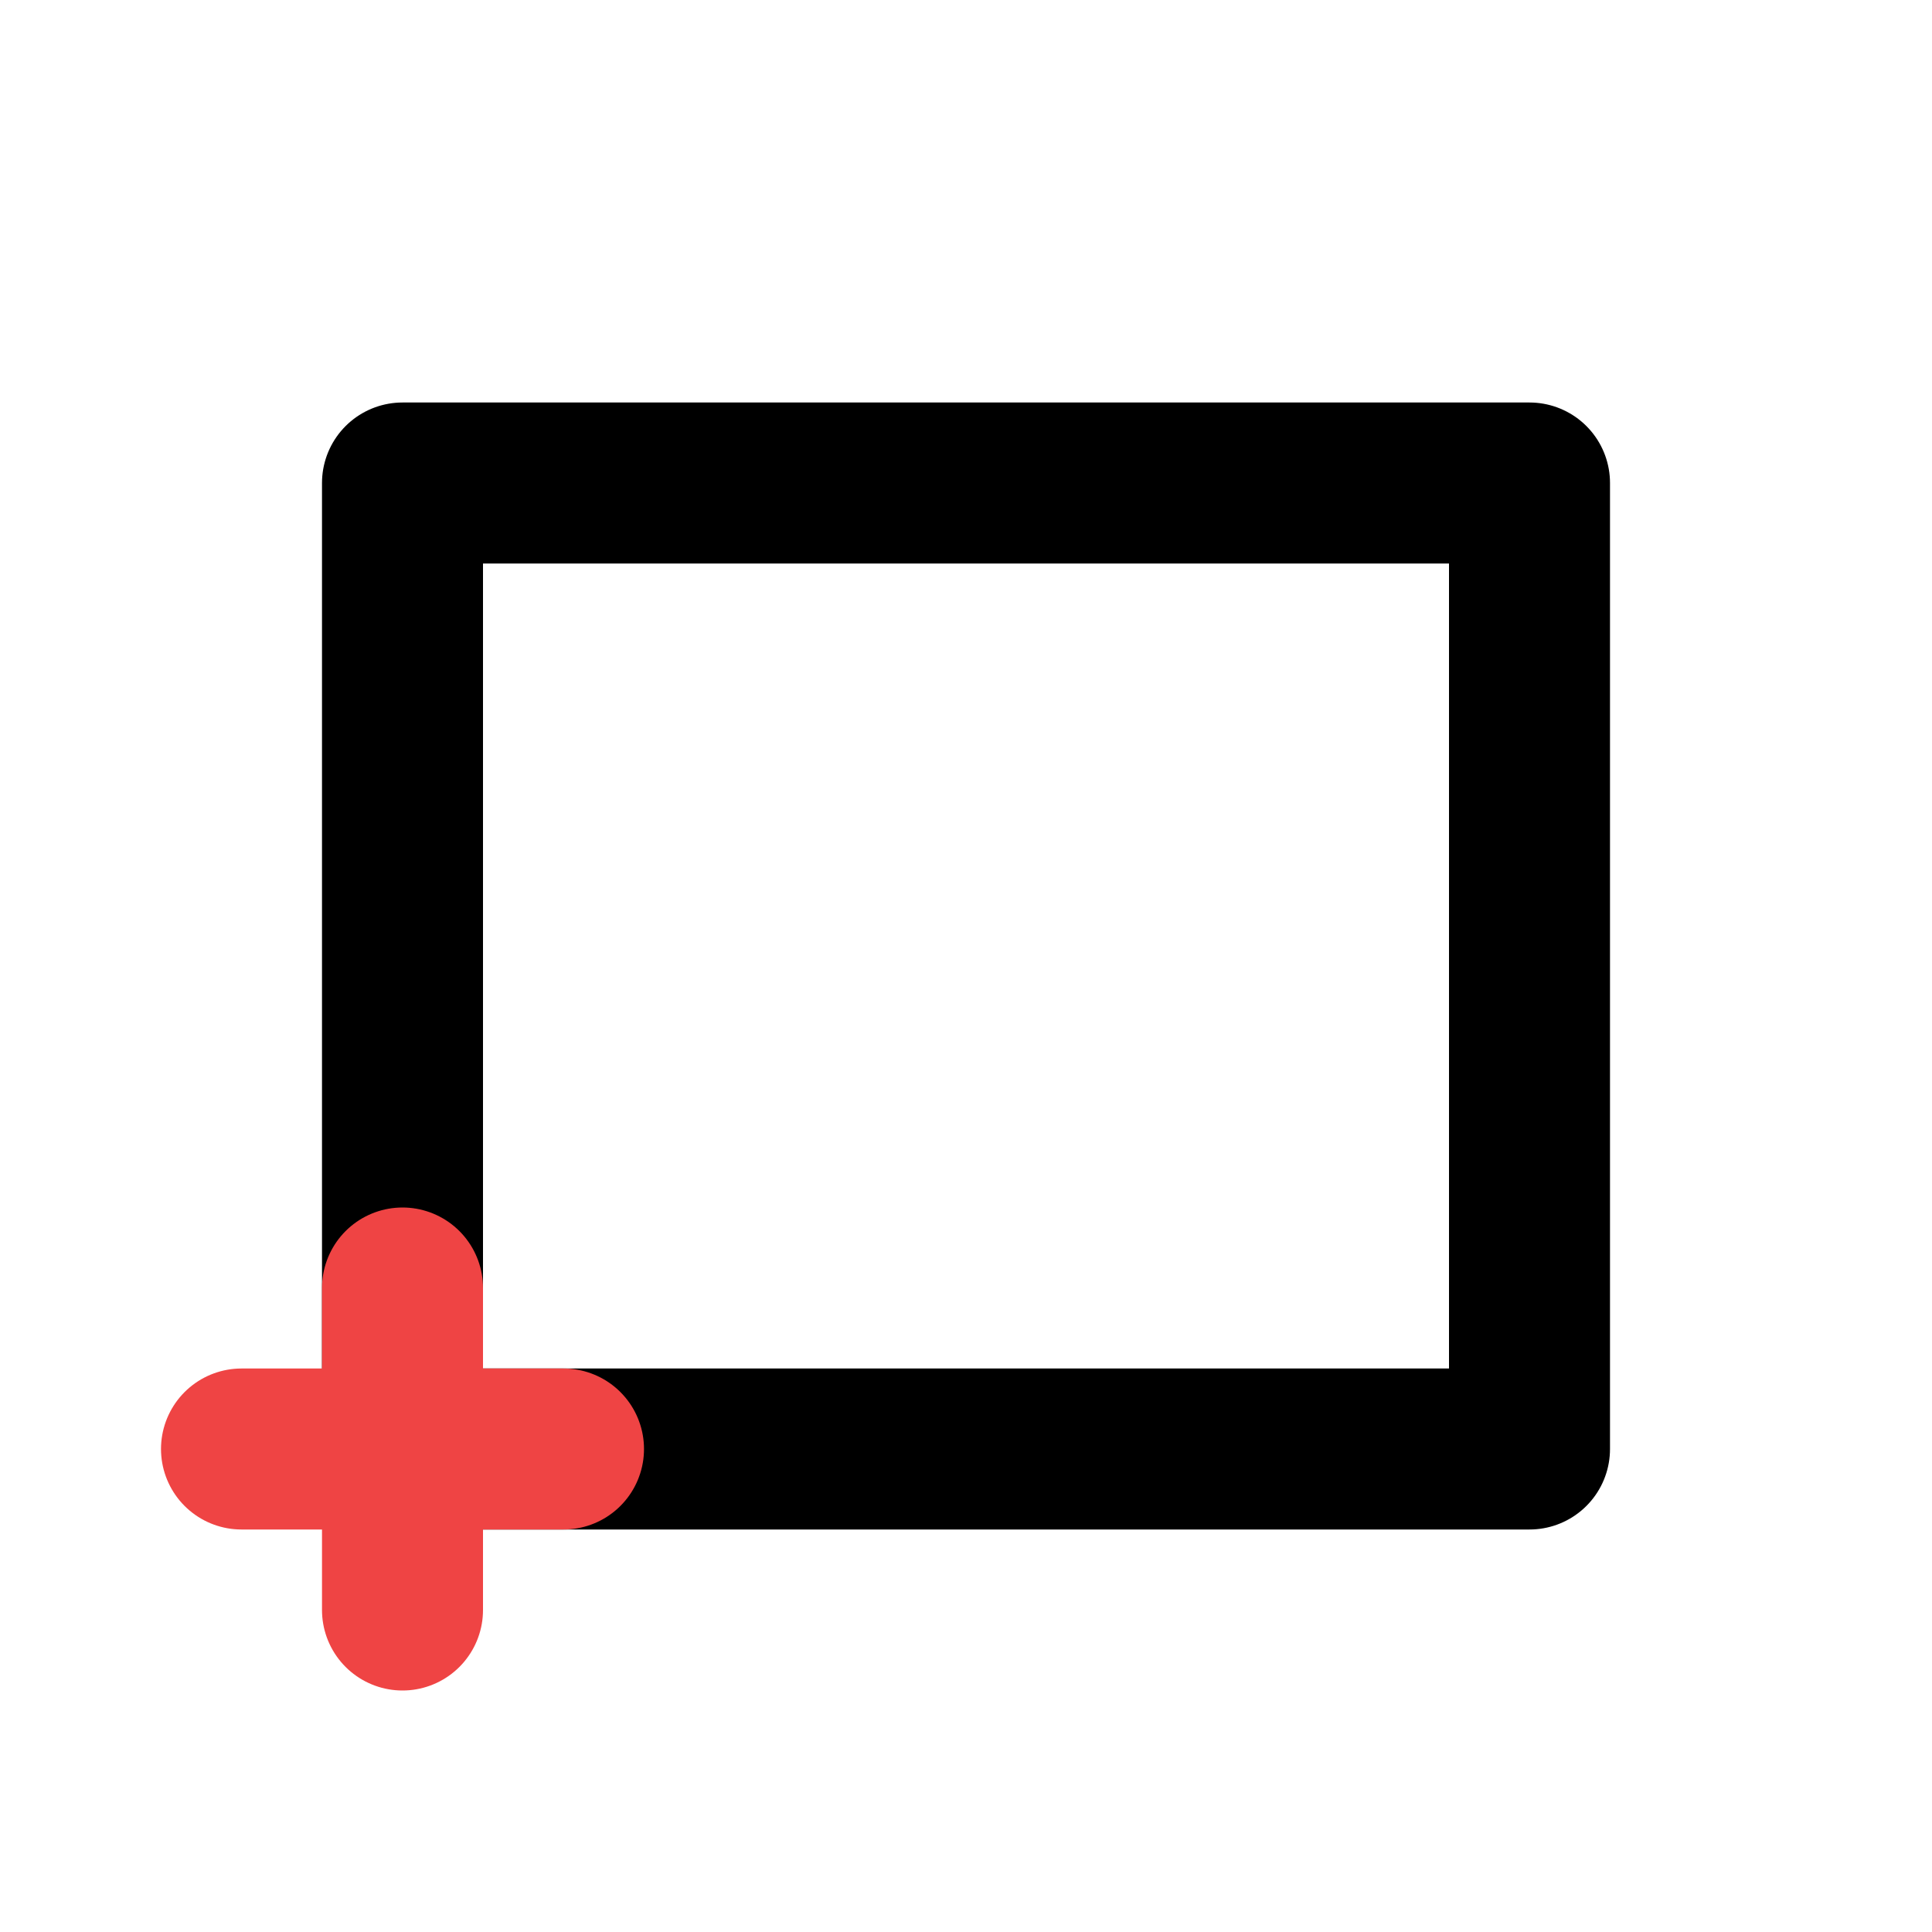
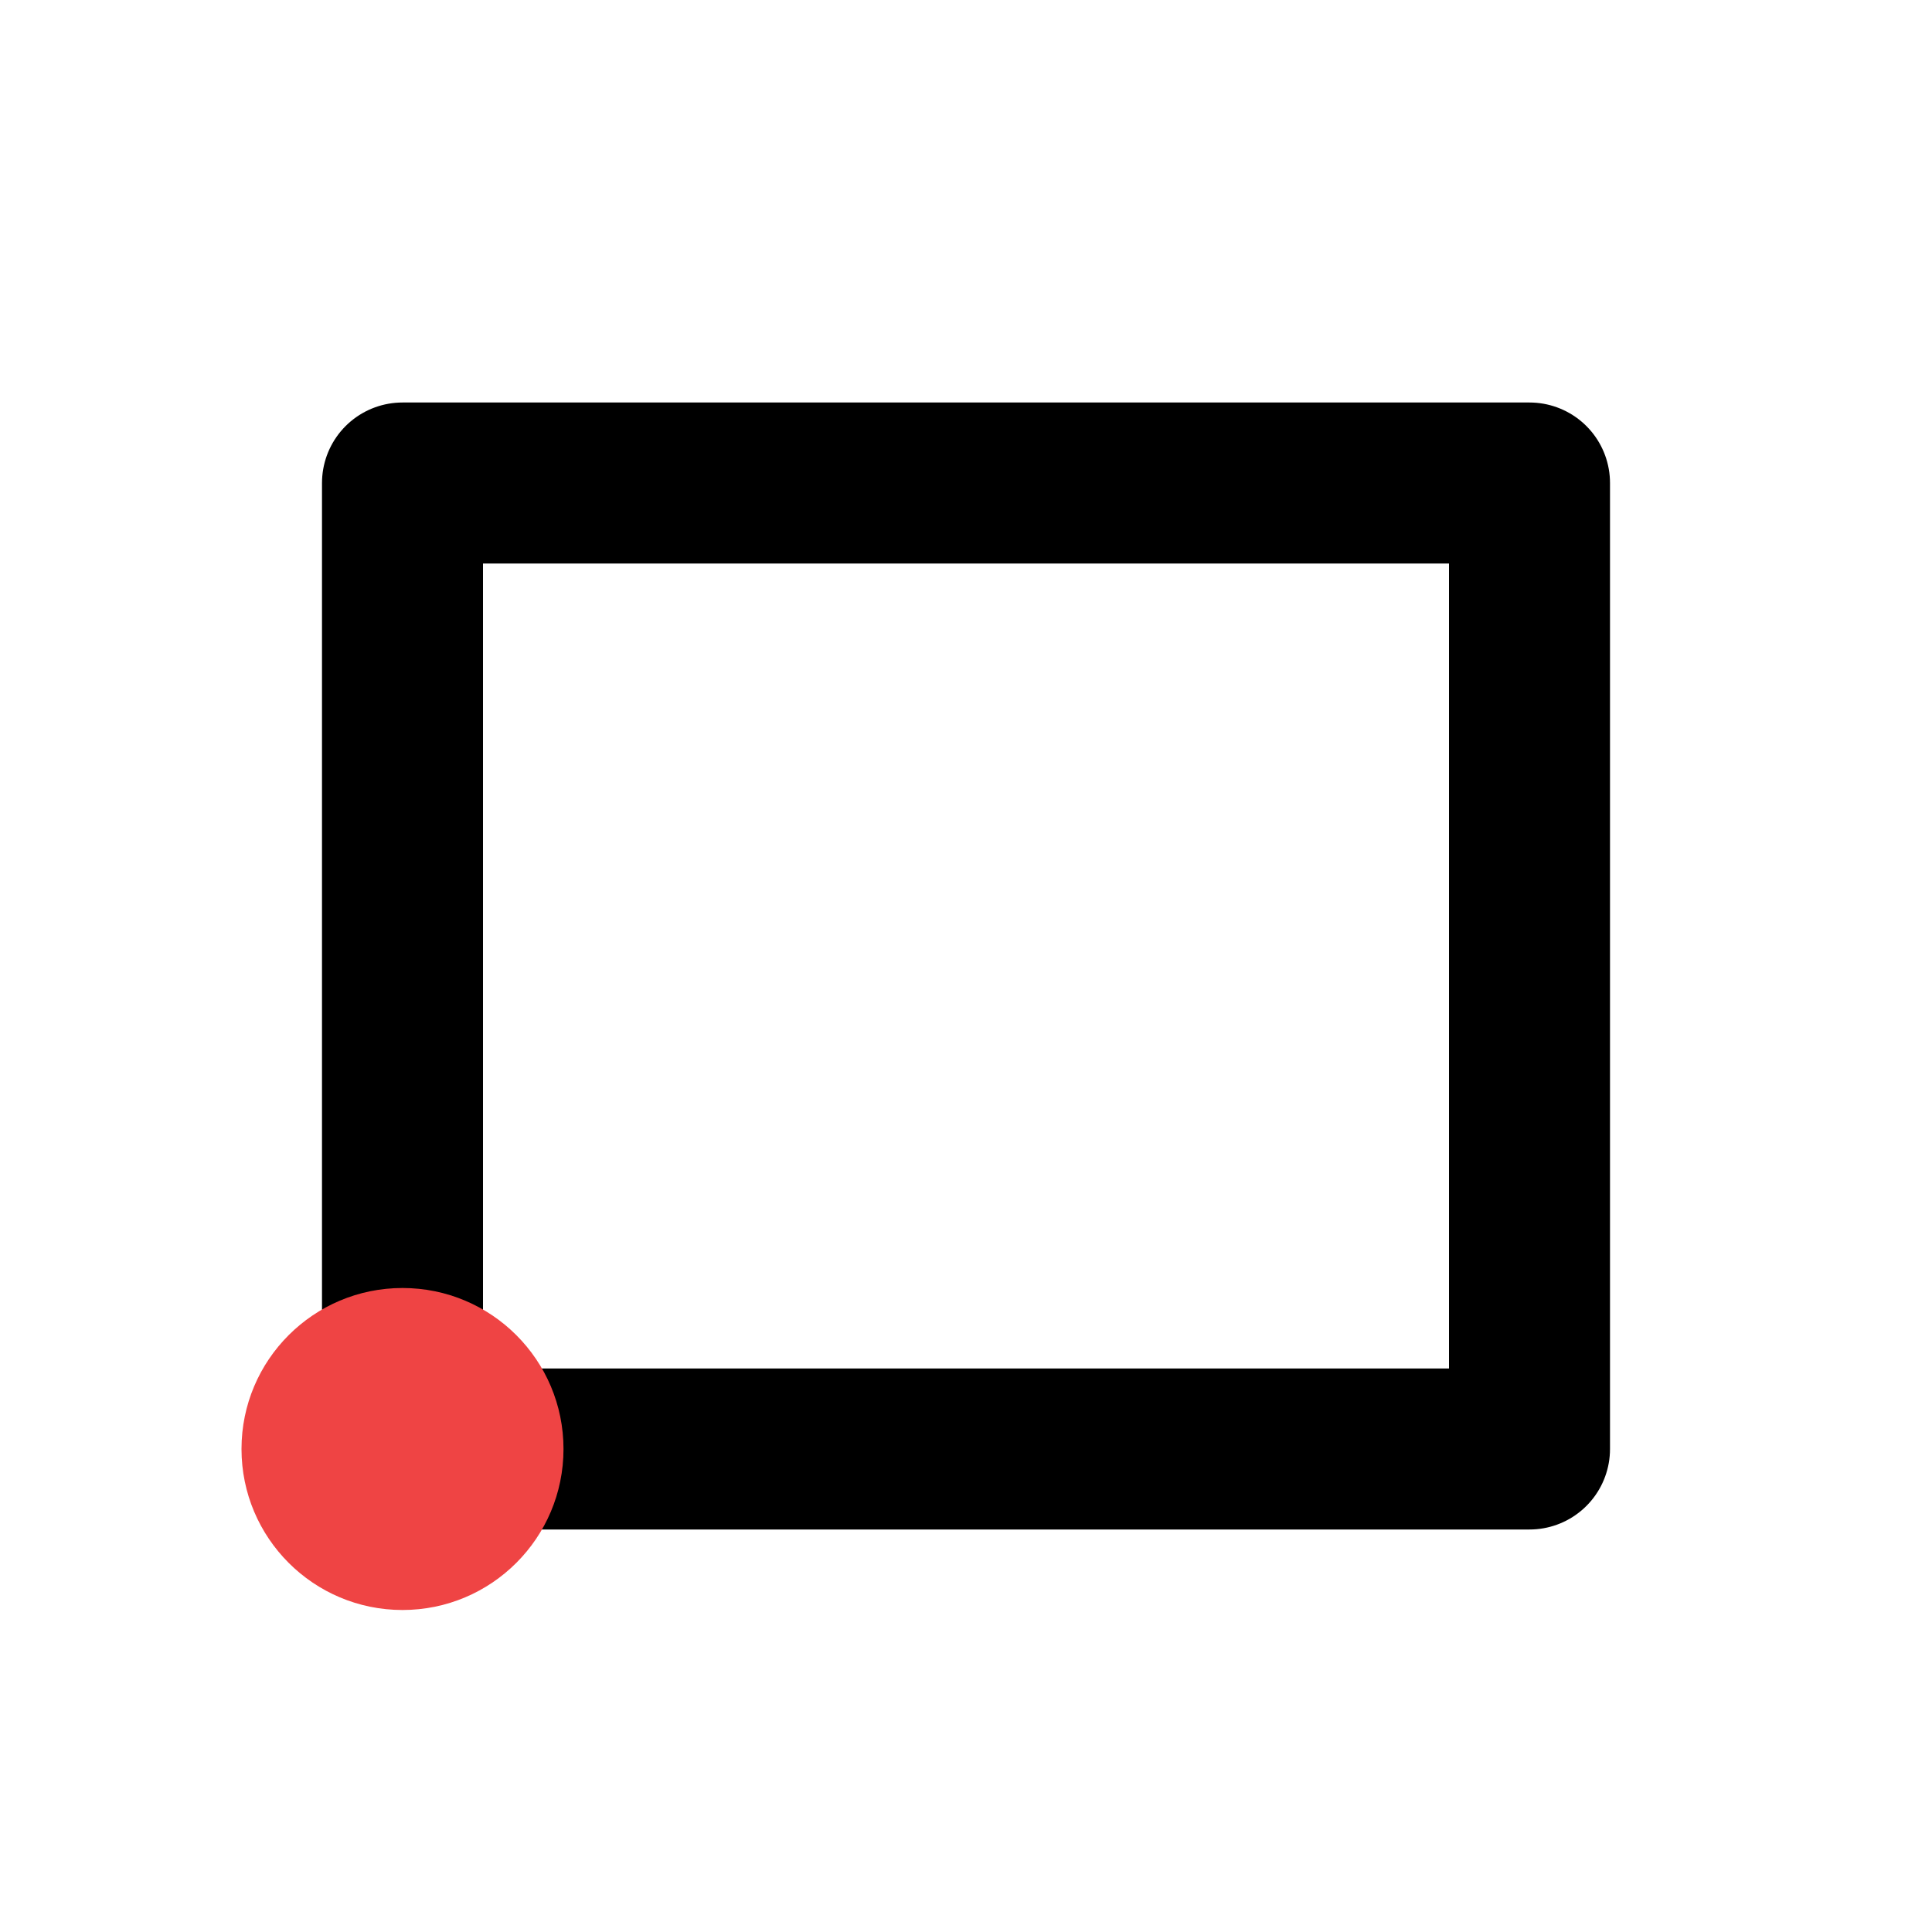
<svg xmlns="http://www.w3.org/2000/svg" viewBox="0 0 24 24" fill="none" stroke="currentColor" stroke-width="2" stroke-linecap="round" stroke-linejoin="round">
  <rect x="5" y="6" width="14" height="12" />
-   <path stroke="#ef4444" d="M3 18 L7 18 M5 16 L5 20" />
+   <circle fill="#ef4444" stroke="none" cx="5" cy="18" r="2" />
</svg>
